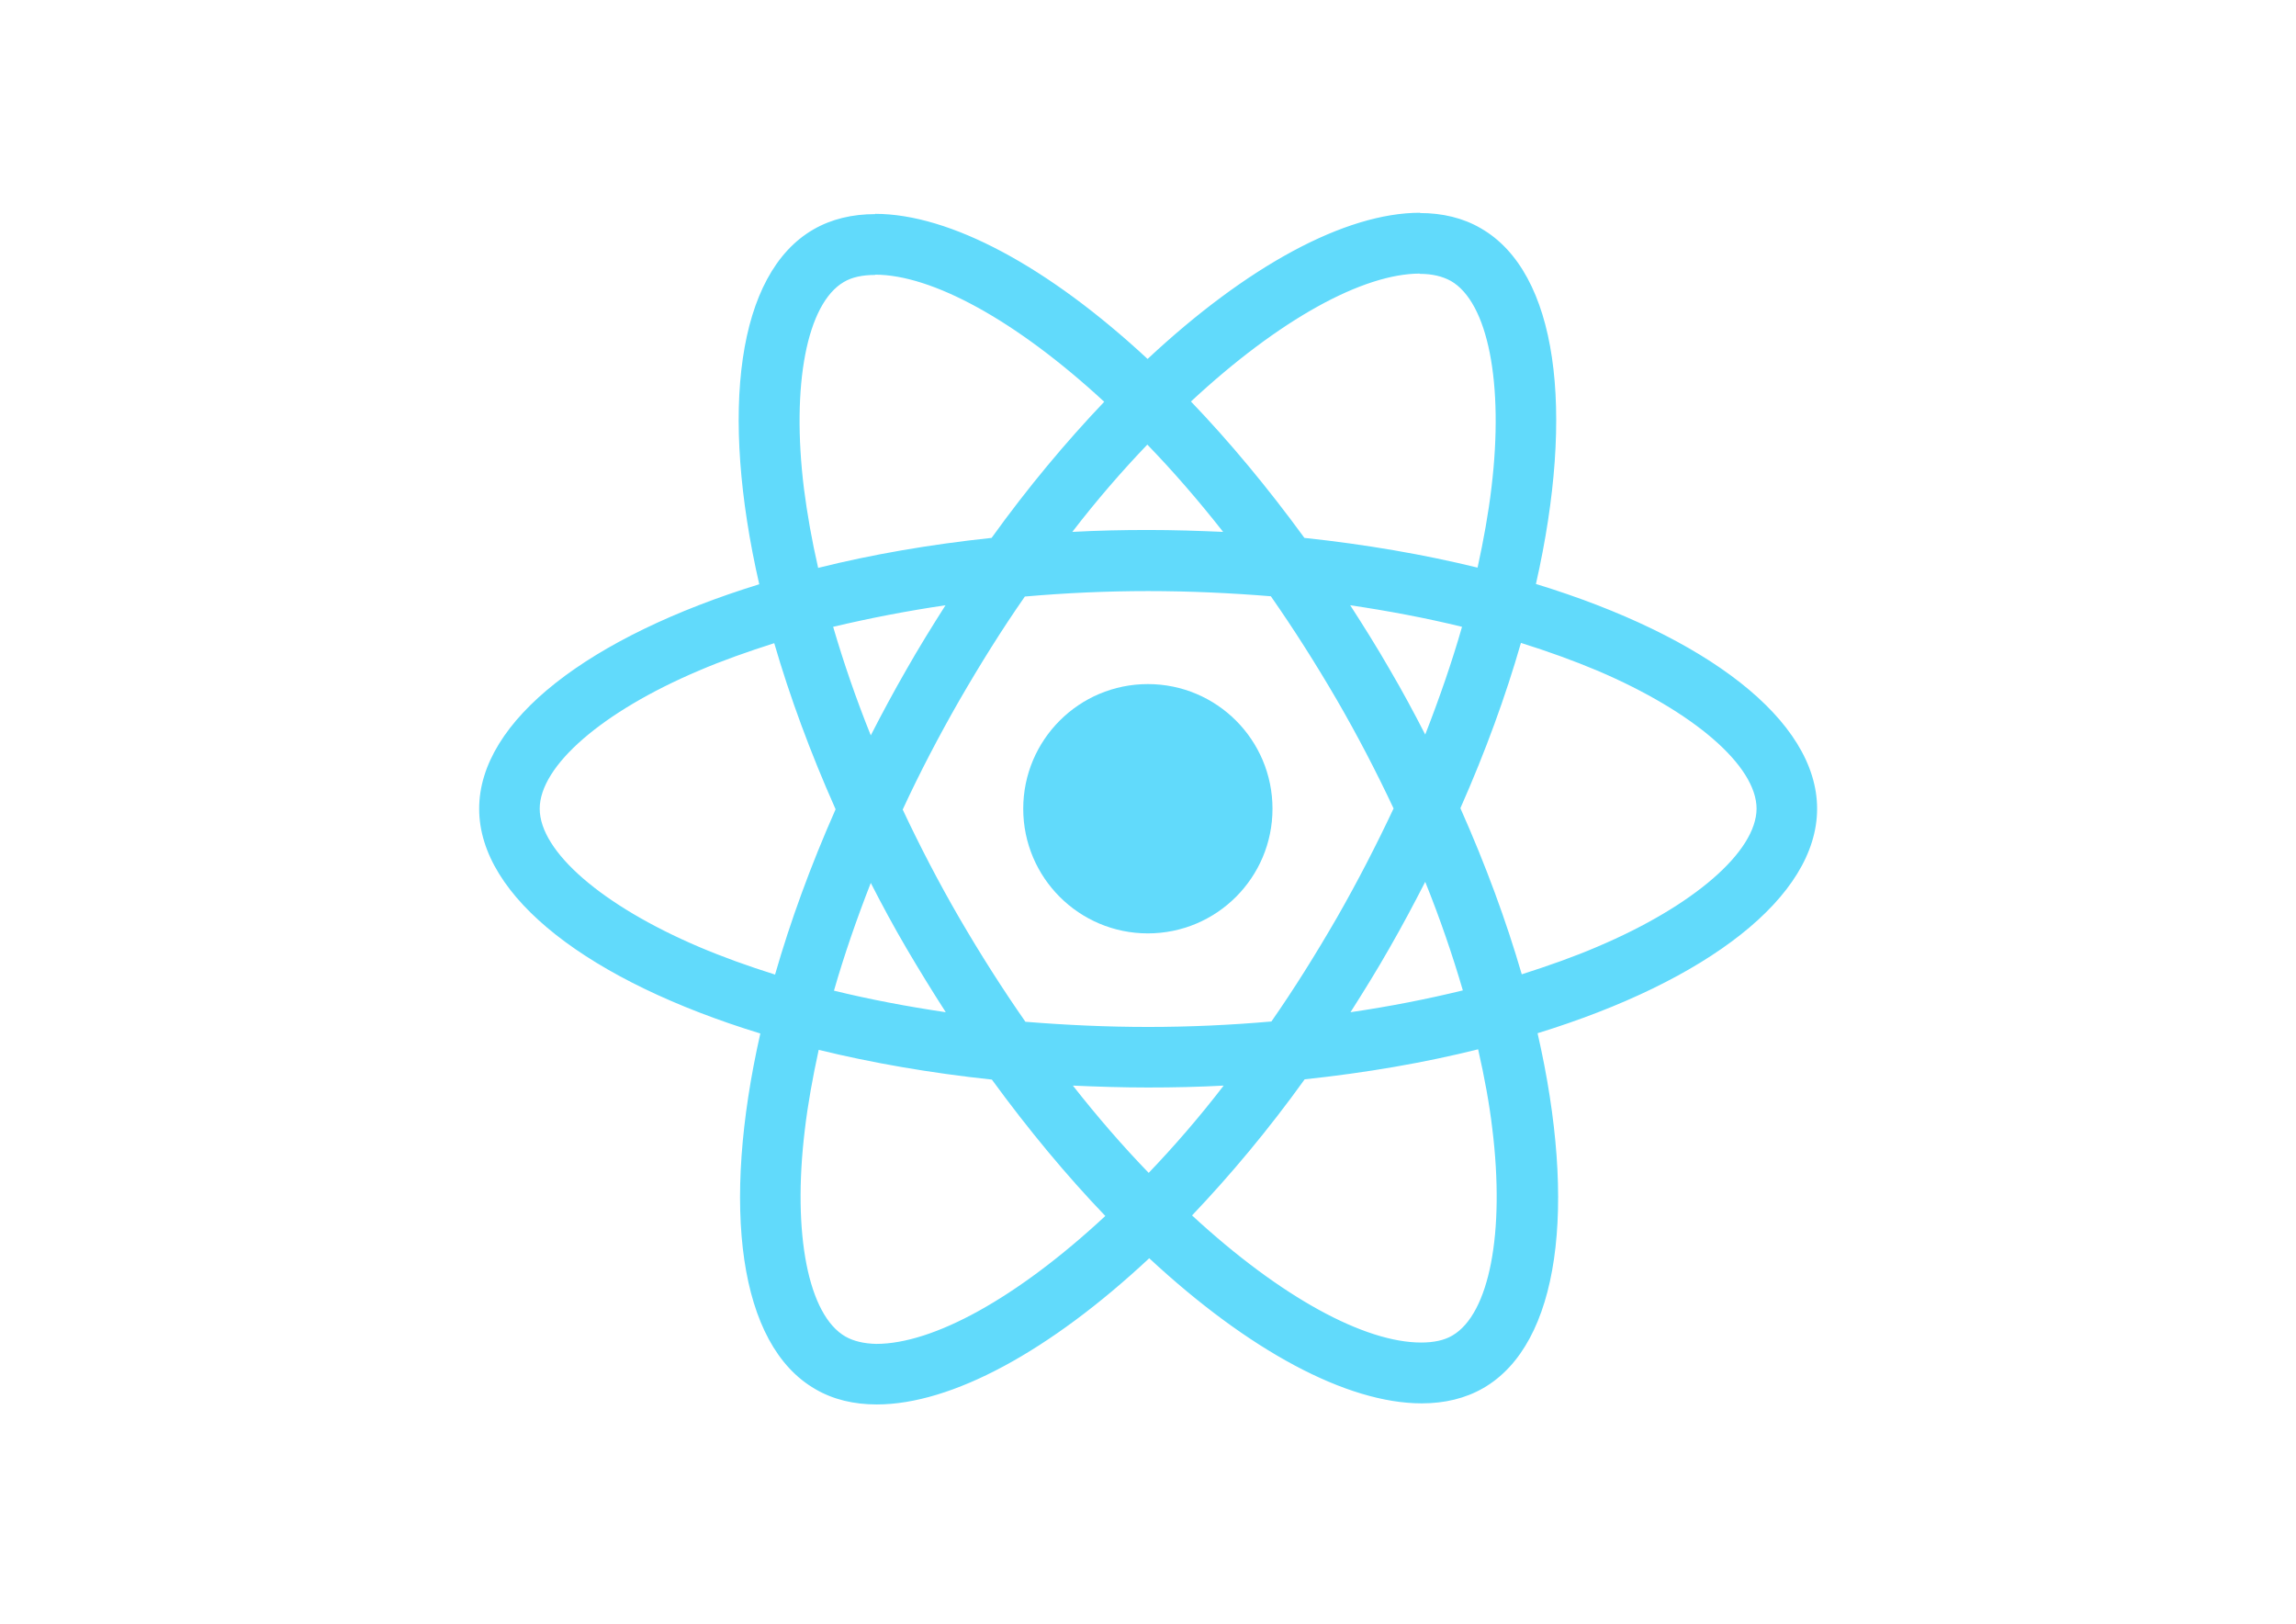
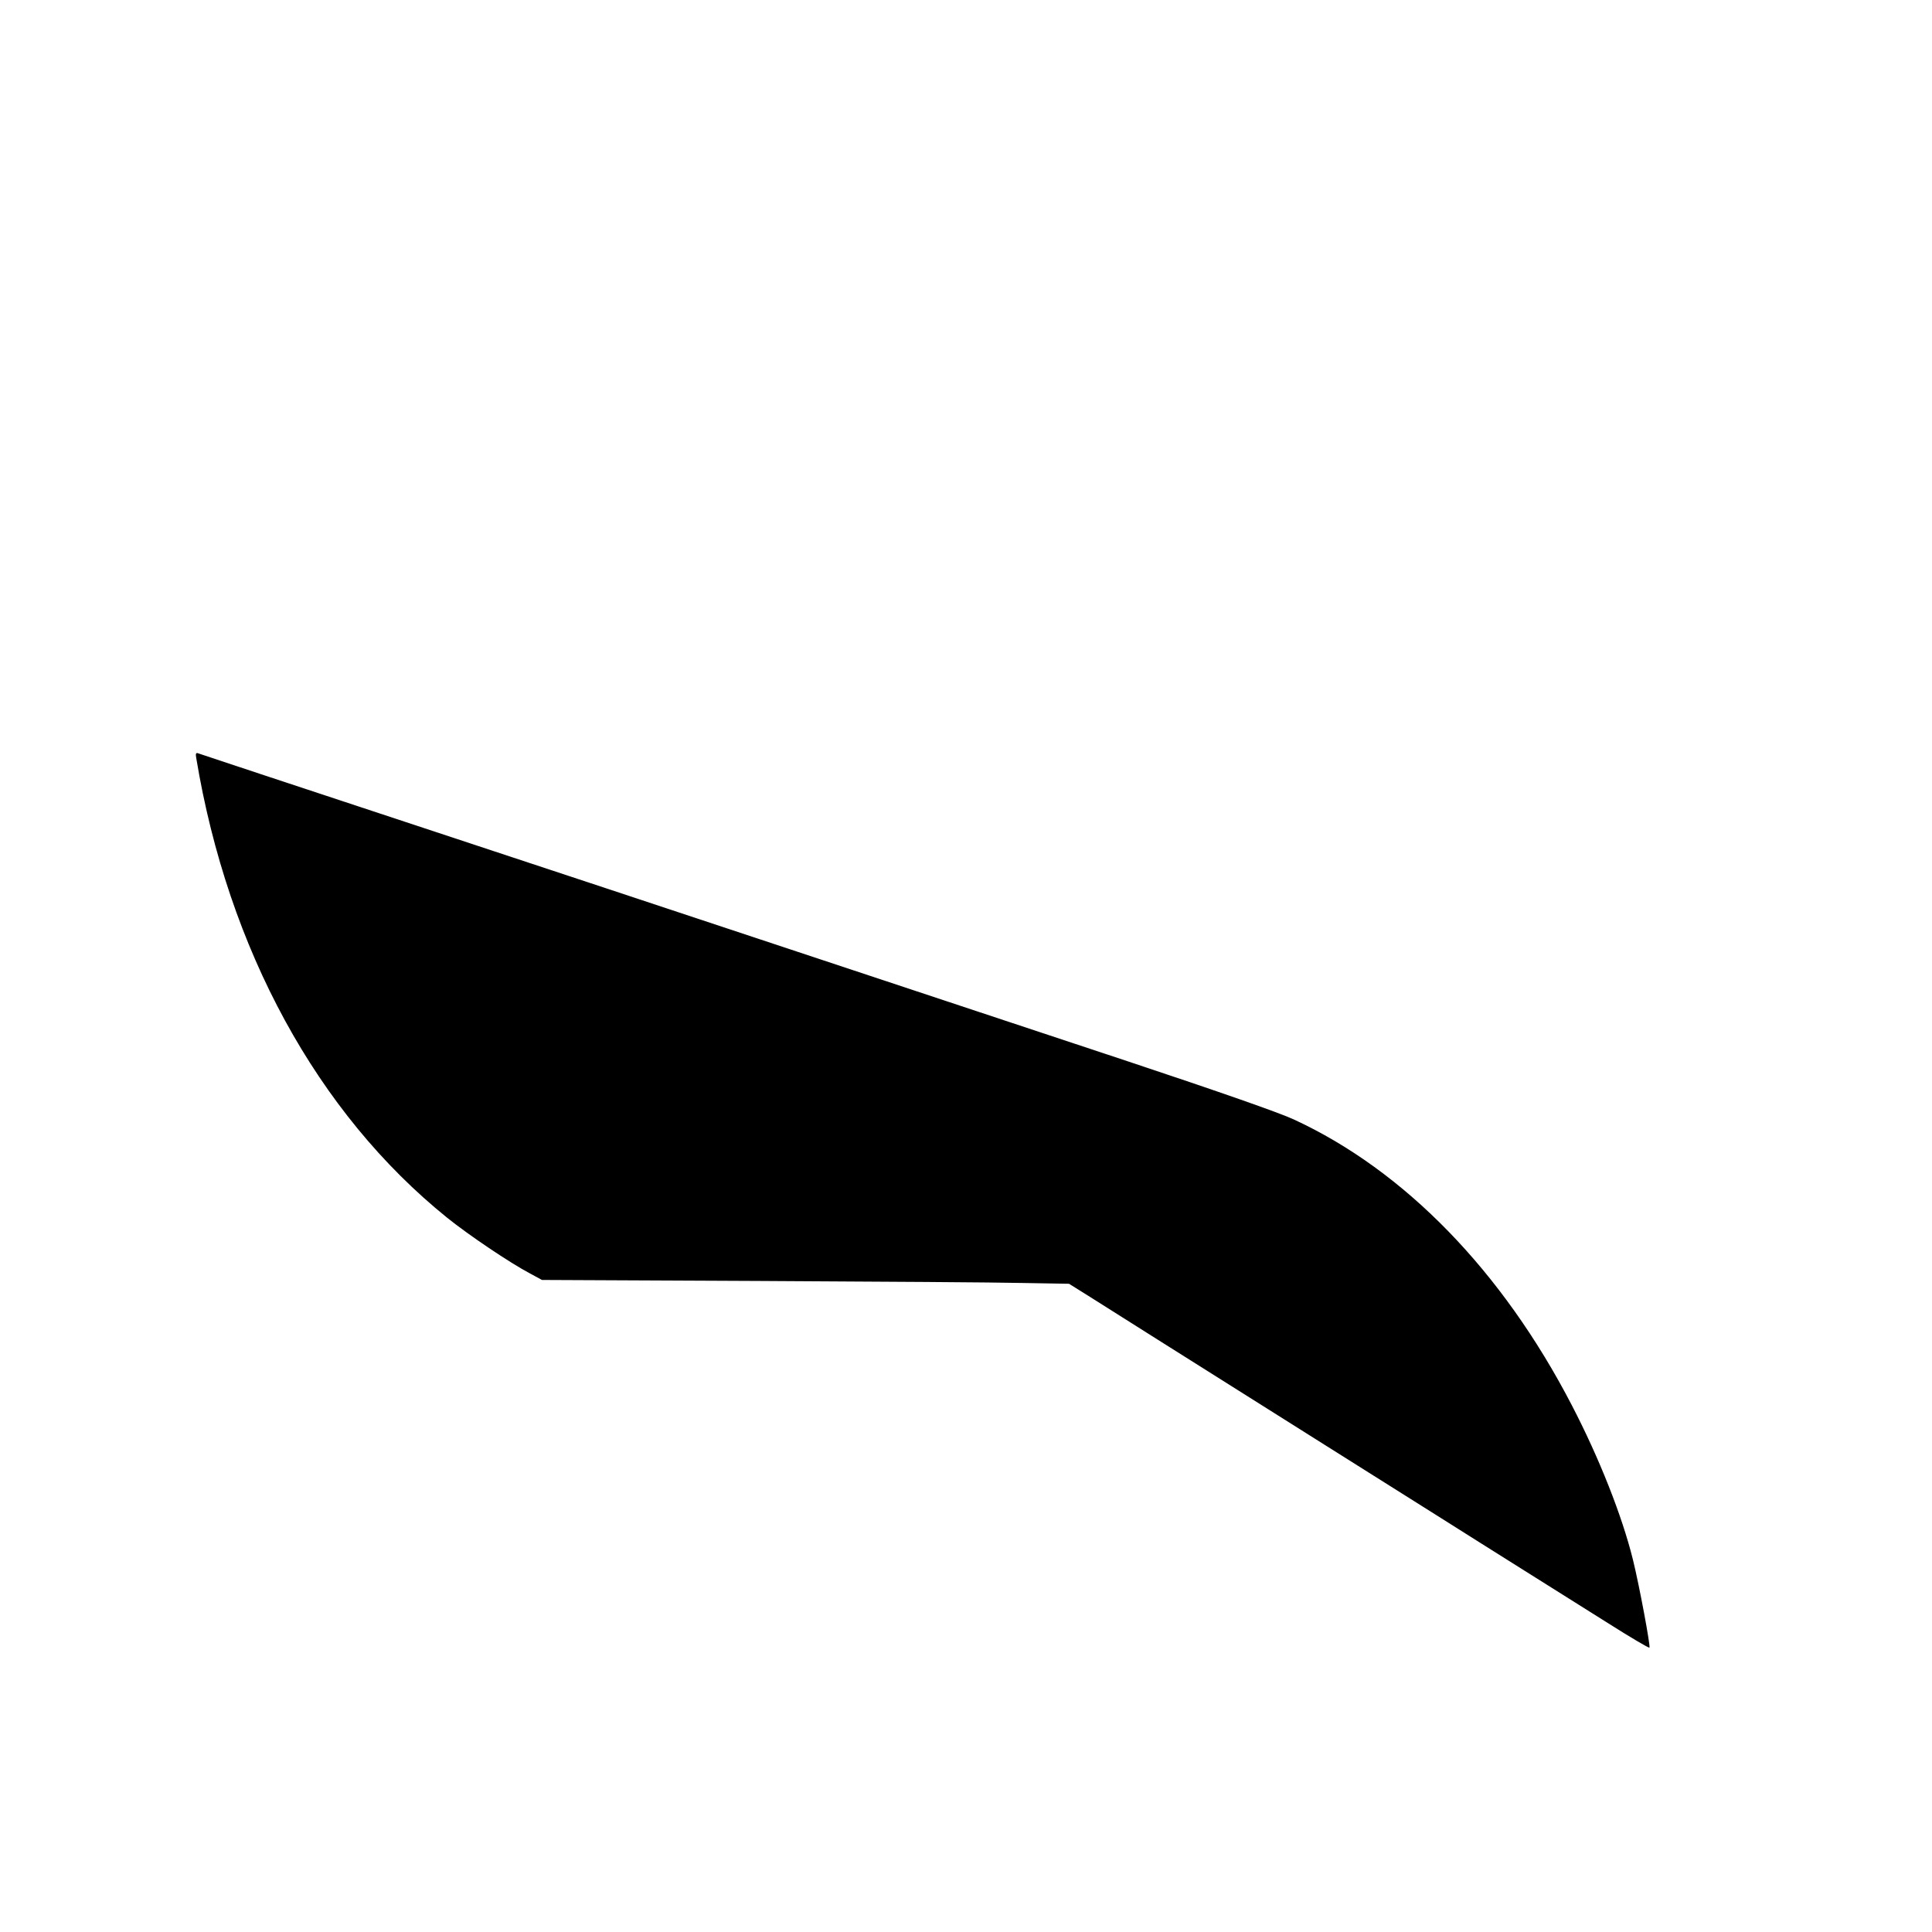
- <svg xmlns="http://www.w3.org/2000/svg" viewBox="0 0 841.9 595.3">
-   <g fill="#61DAFB">
-     <path d="M666.3 296.5c0-32.5-40.7-63.3-103.1-82.4 14.4-63.6 8-114.2-20.2-130.4-6.5-3.8-14.1-5.6-22.4-5.6v22.3c4.6 0 8.3.9 11.4 2.6 13.6 7.8 19.5 37.5 14.9 75.7-1.1 9.4-2.9 19.3-5.1 29.4-19.6-4.8-41-8.5-63.5-10.9-13.5-18.5-27.5-35.3-41.6-50 32.6-30.3 63.2-46.9 84-46.9V78c-27.5 0-63.5 19.6-99.9 53.6-36.4-33.8-72.4-53.2-99.9-53.2v22.3c20.7 0 51.4 16.5 84 46.6-14 14.7-28 31.4-41.3 49.9-22.6 2.4-44 6.1-63.6 11-2.3-10-4-19.7-5.2-29-4.7-38.2 1.1-67.9 14.6-75.8 3-1.8 6.9-2.6 11.5-2.6V78.5c-8.4 0-16 1.8-22.6 5.6-28.1 16.2-34.4 66.7-19.9 130.1-62.2 19.2-102.7 49.9-102.7 82.3 0 32.5 40.7 63.3 103.1 82.4-14.4 63.6-8 114.2 20.2 130.4 6.5 3.8 14.1 5.6 22.5 5.6 27.5 0 63.5-19.6 99.9-53.6 36.4 33.8 72.4 53.2 99.9 53.2 8.4 0 16-1.8 22.6-5.6 28.1-16.2 34.4-66.7 19.9-130.1 62-19.1 102.5-49.9 102.5-82.3zm-130.2-66.7c-3.7 12.9-8.3 26.2-13.5 39.5-4.1-8-8.4-16-13.1-24-4.6-8-9.5-15.8-14.4-23.4 14.2 2.1 27.9 4.7 41 7.9zm-45.8 106.5c-7.8 13.5-15.8 26.3-24.1 38.2-14.9 1.3-30 2-45.2 2-15.1 0-30.2-.7-45-1.9-8.3-11.9-16.4-24.6-24.2-38-7.6-13.1-14.5-26.4-20.8-39.8 6.2-13.4 13.2-26.8 20.7-39.9 7.8-13.5 15.8-26.3 24.1-38.2 14.9-1.3 30-2 45.2-2 15.1 0 30.2.7 45 1.9 8.3 11.9 16.4 24.6 24.2 38 7.6 13.1 14.5 26.4 20.8 39.8-6.3 13.4-13.2 26.8-20.7 39.9zm32.3-13c5.4 13.4 10 26.8 13.8 39.8-13.1 3.2-26.9 5.9-41.2 8 4.9-7.7 9.8-15.6 14.4-23.7 4.6-8 8.9-16.1 13-24.1zM421.2 430c-9.3-9.6-18.6-20.3-27.8-32 9 .4 18.2.7 27.5.7 9.4 0 18.7-.2 27.8-.7-9 11.7-18.3 22.4-27.5 32zm-74.4-58.9c-14.2-2.1-27.9-4.7-41-7.9 3.7-12.9 8.3-26.2 13.5-39.5 4.1 8 8.4 16 13.1 24 4.7 8 9.5 15.8 14.4 23.4zM420.7 163c9.3 9.6 18.6 20.3 27.8 32-9-.4-18.2-.7-27.5-.7-9.4 0-18.7.2-27.8.7 9-11.7 18.3-22.4 27.5-32zm-74 58.9c-4.9 7.7-9.8 15.6-14.4 23.7-4.6 8-8.9 16-13 24-5.4-13.4-10-26.8-13.8-39.8 13.1-3.1 26.9-5.8 41.2-7.9zm-90.5 125.2c-35.4-15.1-58.3-34.9-58.3-50.6 0-15.7 22.9-35.6 58.3-50.6 8.6-3.7 18-7 27.7-10.1 5.7 19.6 13.2 40 22.5 60.9-9.2 20.8-16.6 41.1-22.2 60.6-9.9-3.1-19.3-6.5-28-10.2zM310 490c-13.6-7.8-19.5-37.5-14.9-75.7 1.1-9.4 2.9-19.3 5.1-29.4 19.6 4.8 41 8.5 63.5 10.9 13.5 18.5 27.5 35.3 41.6 50-32.6 30.3-63.2 46.9-84 46.9-4.5-.1-8.3-1-11.3-2.7zm237.2-76.2c4.7 38.2-1.1 67.9-14.6 75.8-3 1.8-6.9 2.6-11.5 2.6-20.7 0-51.4-16.5-84-46.6 14-14.7 28-31.4 41.3-49.9 22.6-2.4 44-6.1 63.6-11 2.3 10.1 4.1 19.8 5.2 29.1zm38.5-66.7c-8.6 3.7-18 7-27.7 10.1-5.7-19.6-13.2-40-22.5-60.9 9.2-20.8 16.6-41.1 22.2-60.6 9.9 3.1 19.3 6.5 28.1 10.2 35.4 15.1 58.3 34.9 58.3 50.6-.1 15.7-23 35.6-58.4 50.6zM320.8 78.4z" />
-     <circle cx="420.9" cy="296.5" r="45.7" />
-     <path d="M520.5 78.1z" />
+ <svg xmlns="http://www.w3.org/2000/svg" version="1.0" width="960pt" height="960pt" viewBox="0 0 960 960" preserveAspectRatio="xMidYMid meet">
+   <g transform="translate(0,960) scale(0.1,-0.1)" fill="#000000" stroke="none">
+     <path d="M975 5834 c158 -952 602 -1765 1247 -2285 107 -86 310 -223 412 -277 l59 -32 1076 -5 c592 -3 1181 -7 1310 -10 l233 -4 107 -67 c58 -37 207 -131 331 -209 528 -333 1248 -786 1410 -888 96 -61 276 -174 400 -252 124 -78 316 -199 428 -269 112 -71 205 -126 208 -123 6 6 -50 307 -82 437 -54 218 -167 504 -303 766 -346 668 -832 1167 -1381 1421 -73 34 -374 139 -825 289 -390 129 -1128 374 -1640 544 -511 170 -1388 460 -1948 645 -561 185 -1025 339 -1033 342 -10 4 -13 -2 -9 -23z" />
  </g>
</svg>
